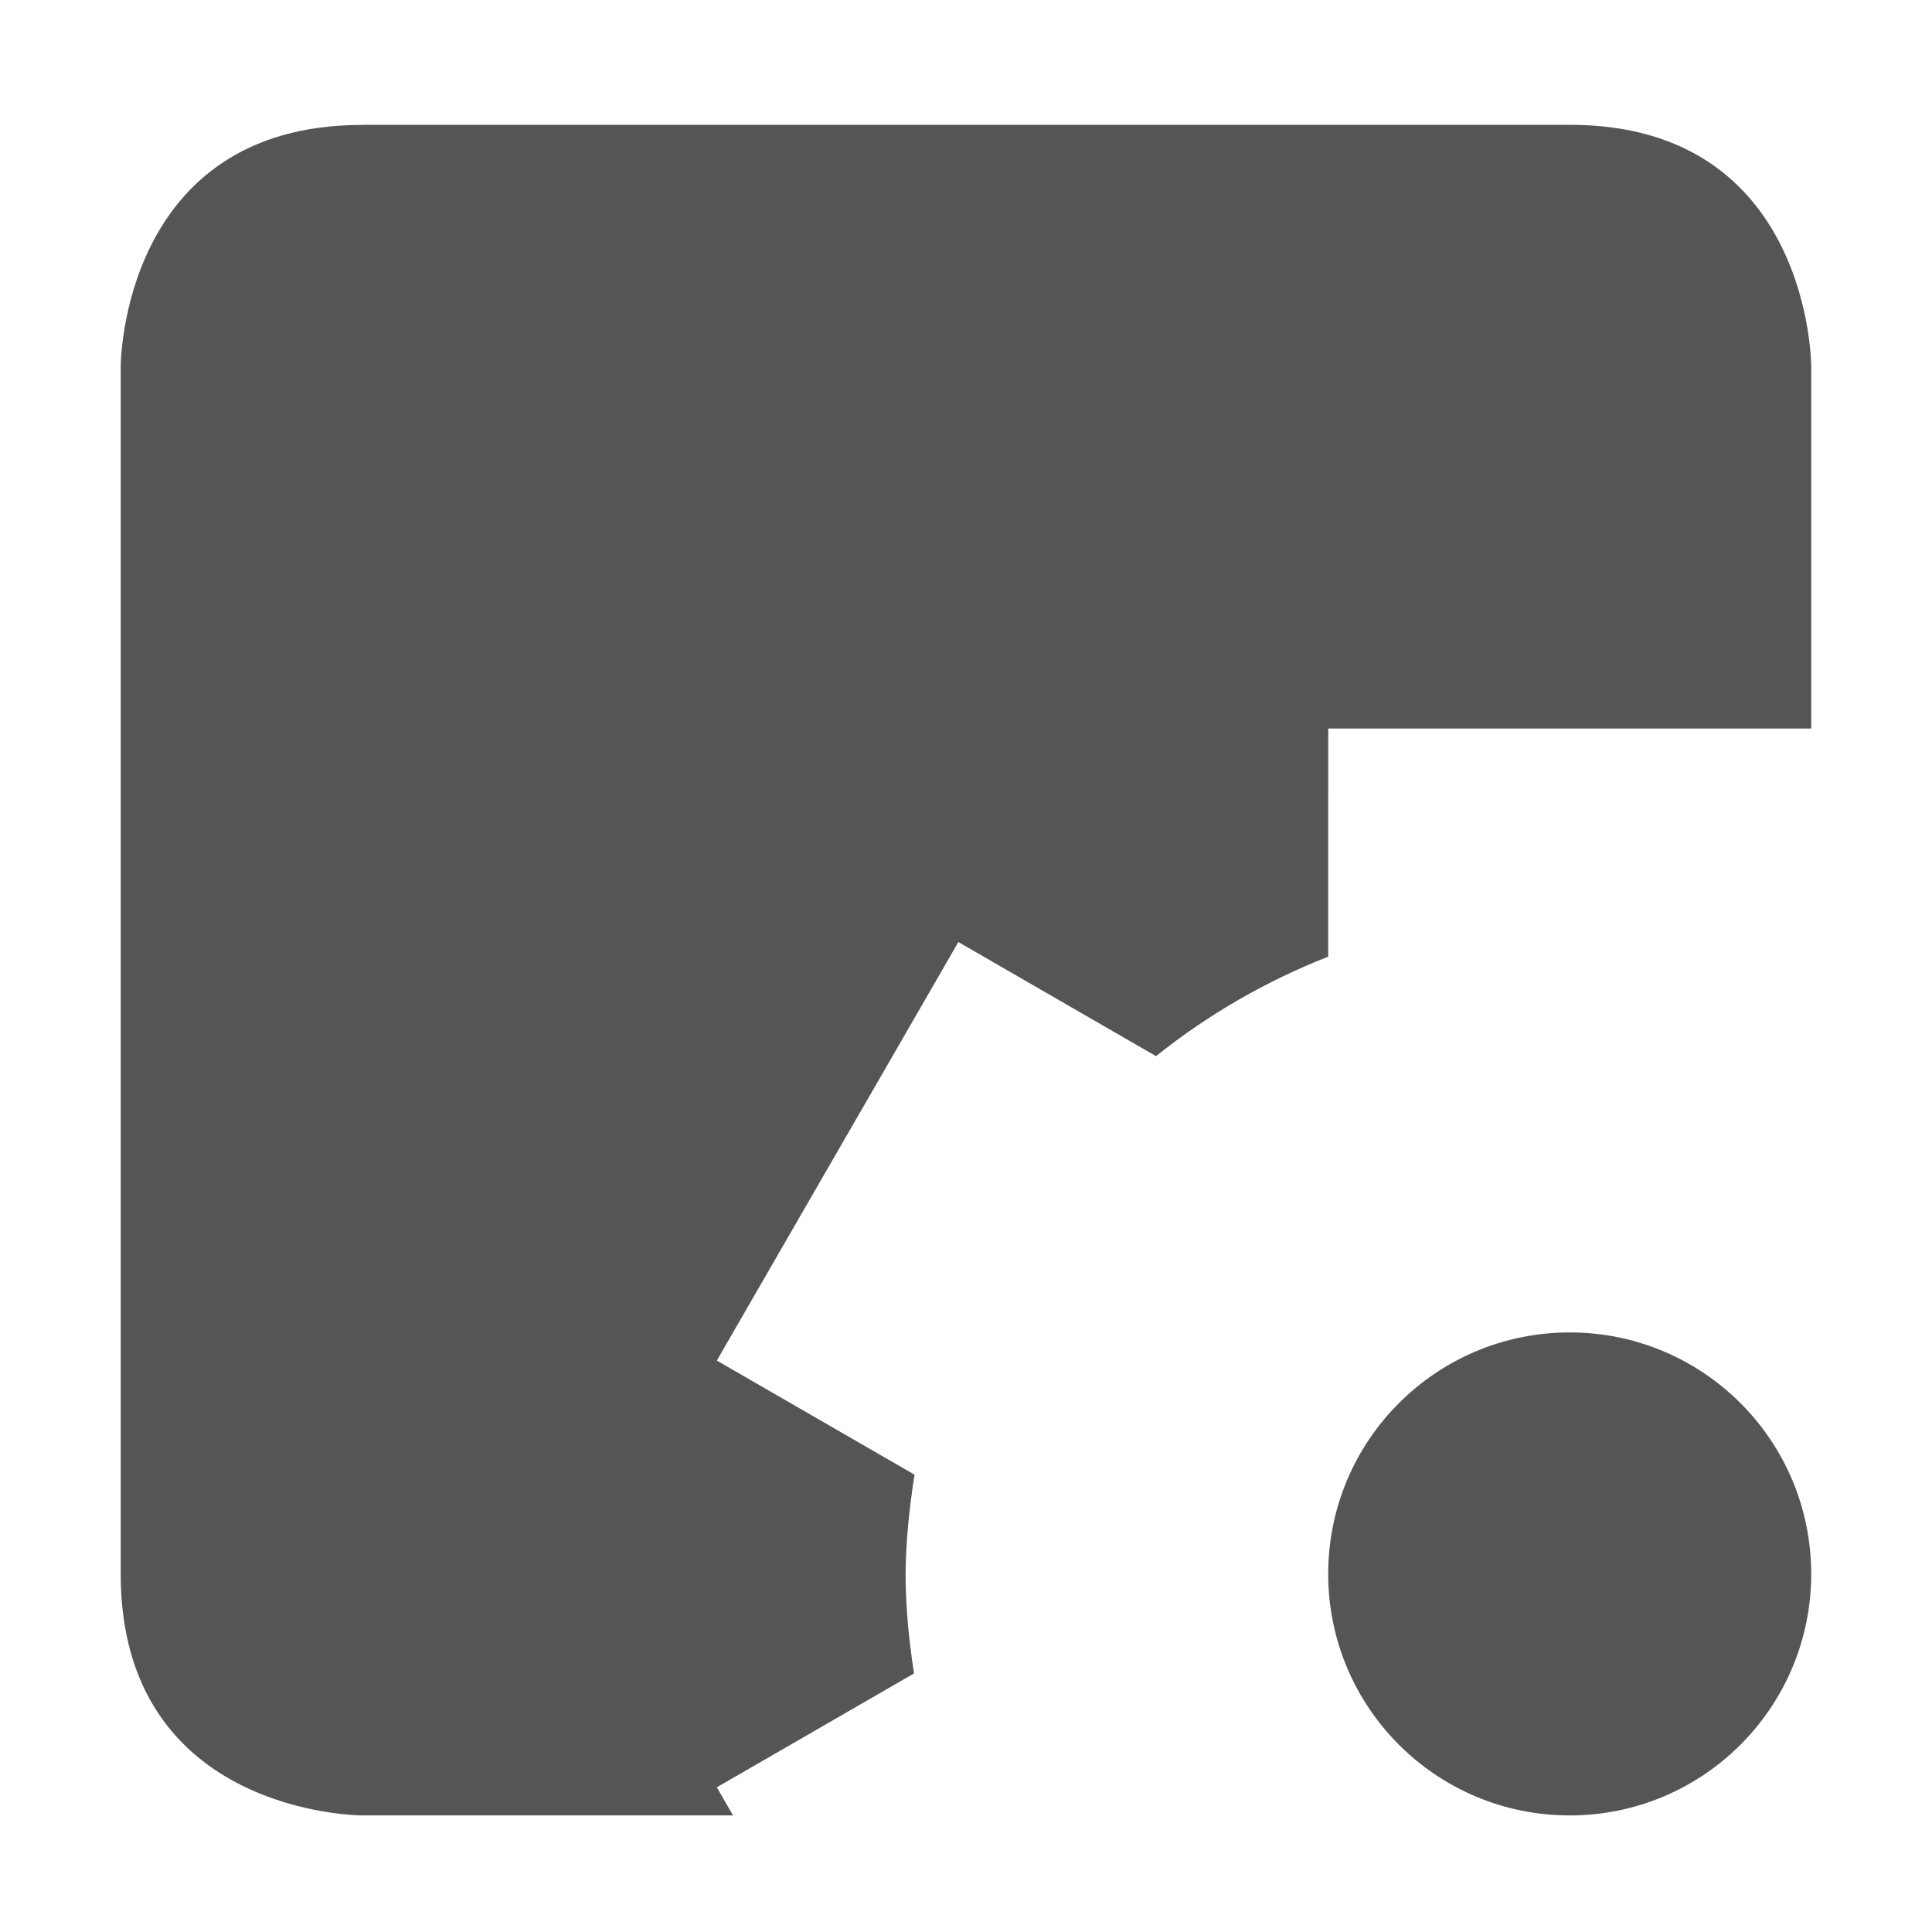
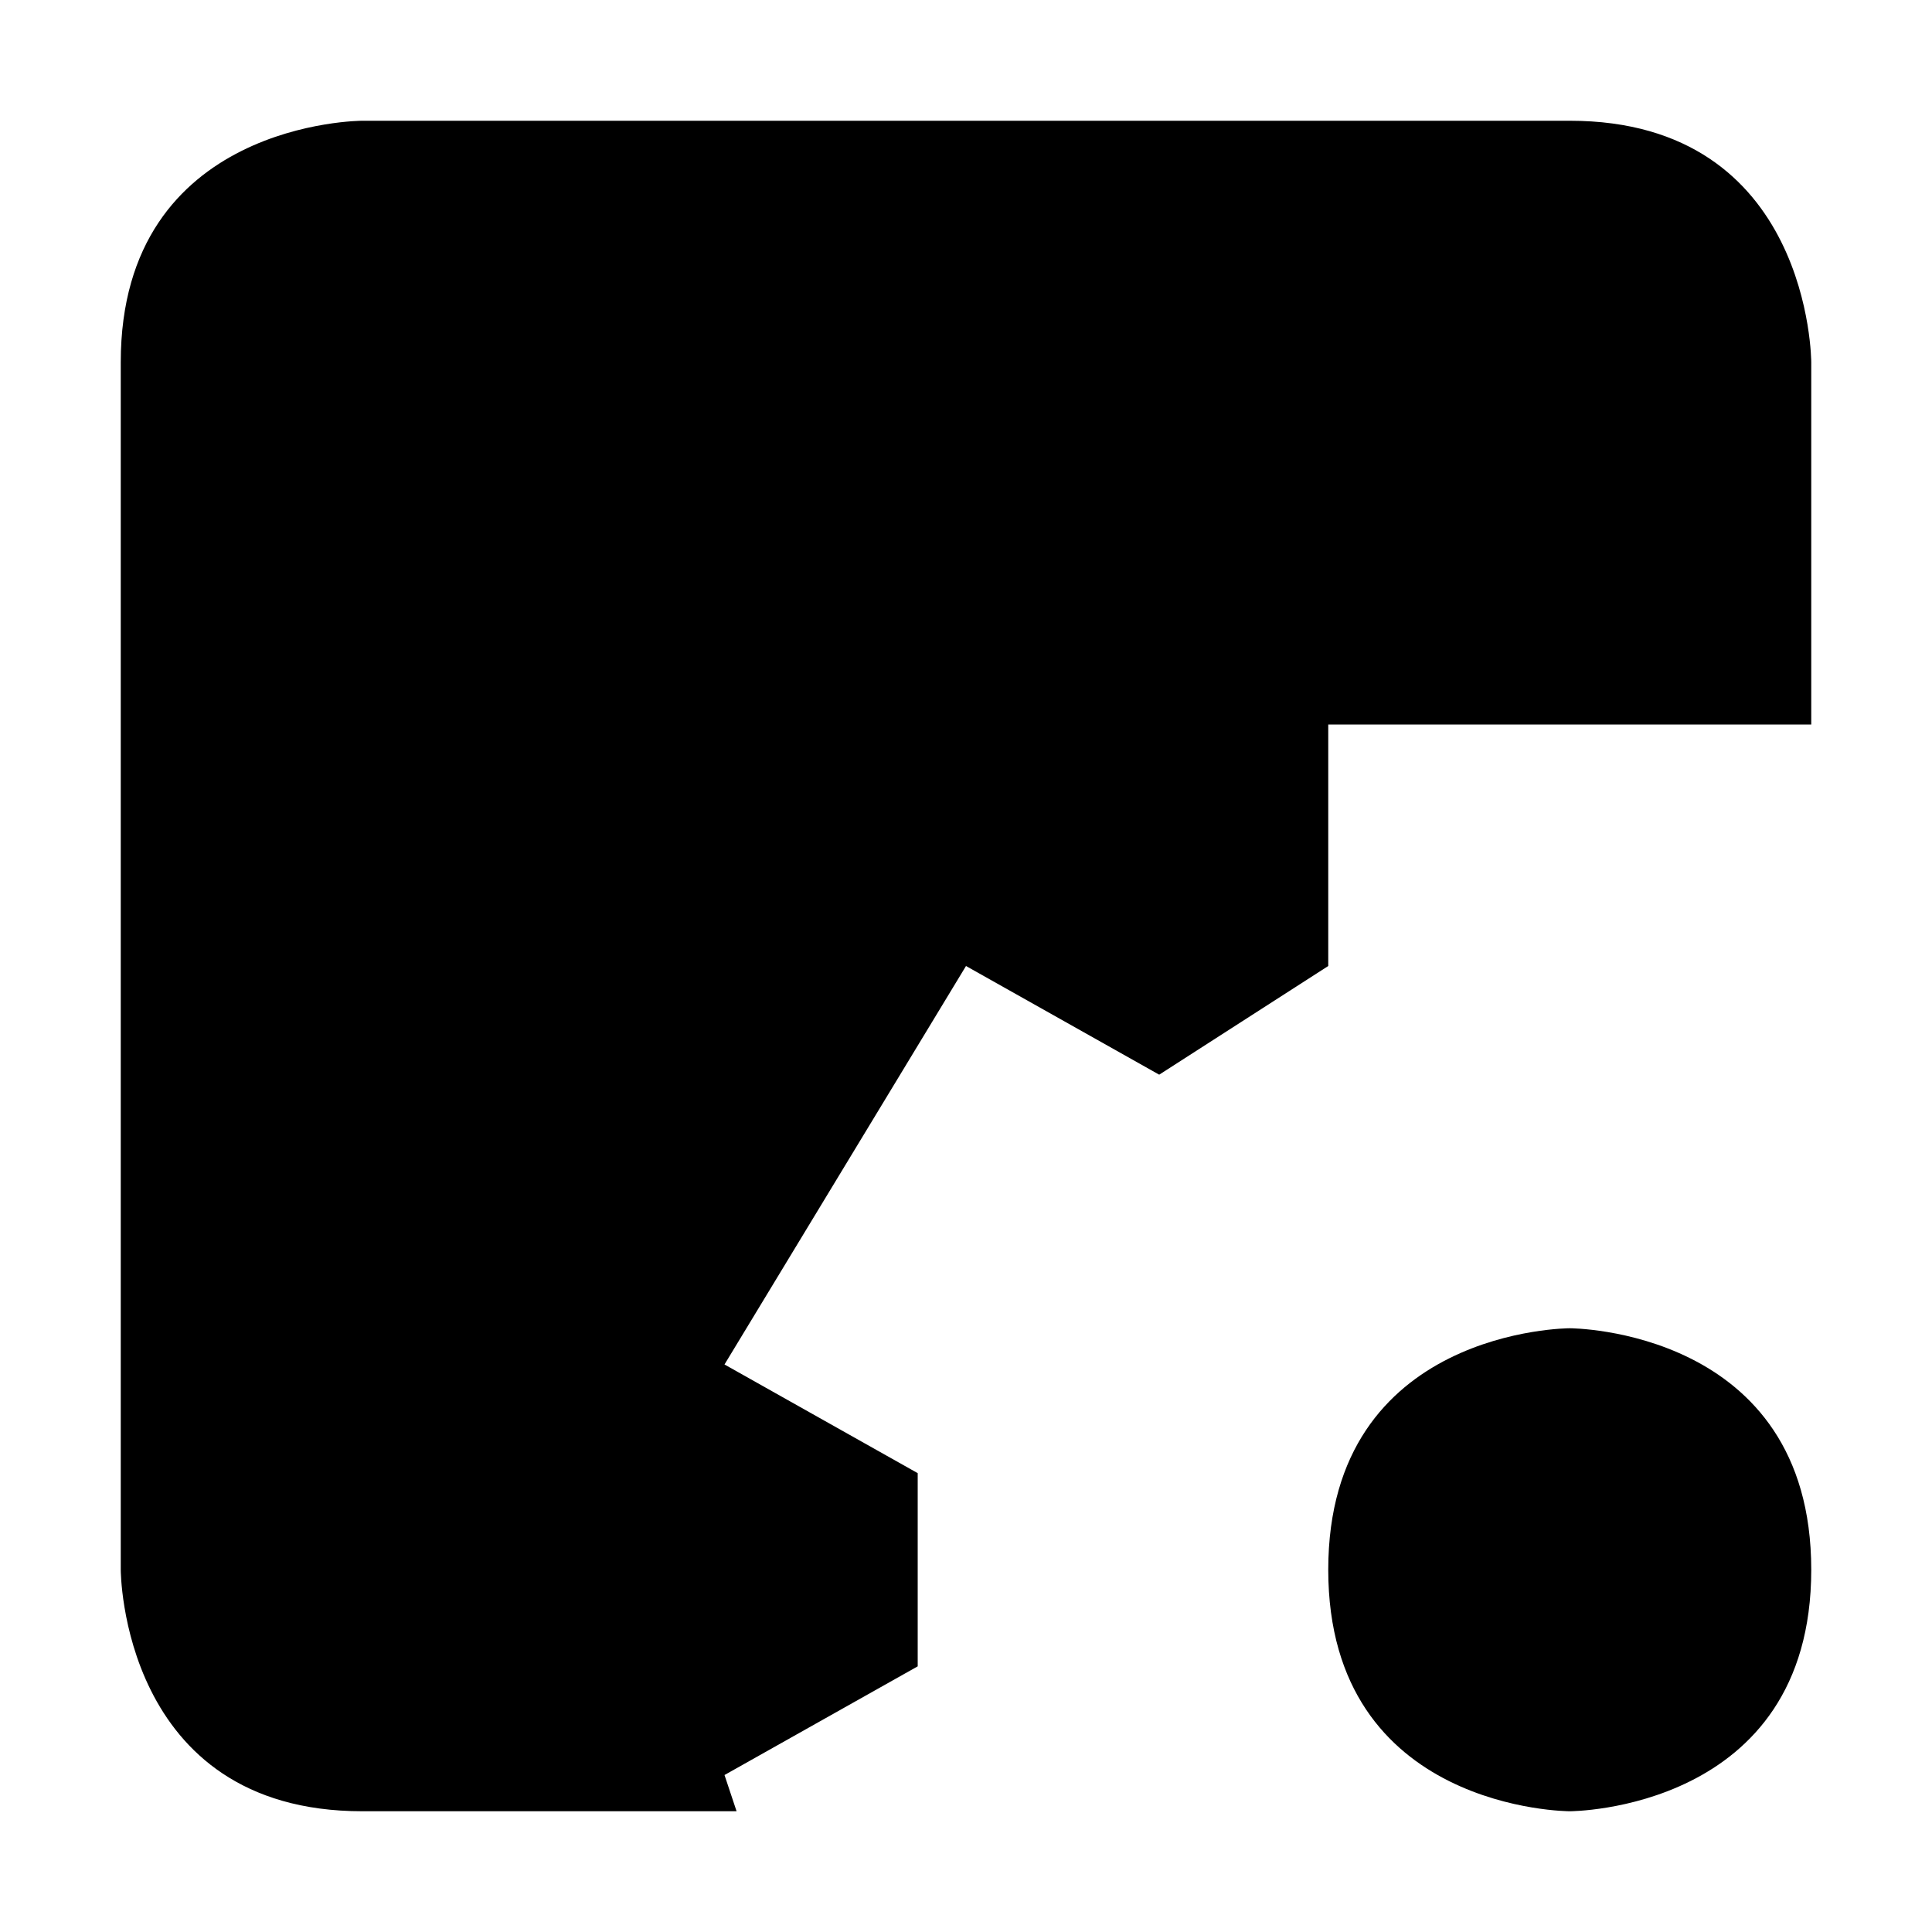
- <svg xmlns="http://www.w3.org/2000/svg" xmlns:ns1="http://www.openswatchbook.org/uri/2009/osb" height="16" id="svg7384" style="enable-background:new" version="1.1" width="16">
-   <defs id="defs7386">
-     <linearGradient id="linearGradient5606" ns1:paint="solid">
-       <stop id="stop5608" offset="0" style="stop-color:#000000;stop-opacity:1;" />
-     </linearGradient>
-     <filter id="filter7554" style="color-interpolation-filters:sRGB">
-       <feBlend id="feBlend7556" in2="BackgroundImage" mode="darken" />
-     </filter>
-   </defs>
-   <g id="layer9" style="display:inline" transform="translate(-805.0004,351.0346)" />
-   <g id="layer10" style="display:inline;filter:url(#filter7554)" transform="translate(-805.0004,351.0346)" />
-   <g id="layer1" style="display:inline" transform="translate(-564.0002,-265.9654)" />
-   <g id="layer14" style="display:inline" transform="translate(-805.0004,351.0346)">
-     <path d="m 808,-350 c -2,0 -2,2 -2,2 l 0,10 c 0,2 2,2 2,2 l 3.072,0 -0.008,-0.012 -0.002,-0.004 -0.125,-0.217 1.633,-0.943 c -0.042,-0.273 -0.07,-0.548 -0.07,-0.824 0.002,-0.276 0.032,-0.55 0.074,-0.822 l -1.637,-0.945 0.125,-0.217 0.875,-1.516 0.875,-1.516 0.125,-0.217 1.637,0.945 c 0.431,-0.345 0.912,-0.622 1.426,-0.824 l 2.4e-4,-1.889 0.25,0 3.5,0 0.25,0 0,-3 c 0,0 0,-2 -2,-2 l -10,0 z m 10,10 c -1.105,0 -2,0.895 -2,2 0,1.105 0.895,2 2,2 1.105,0 2,-0.895 2,-2 0,-1.105 -0.895,-2 -2,-2 z" id="path8496" style="fill:#555555;fill-opacity:1;stroke:none" />
-   </g>
-   <g id="layer15" style="display:inline" transform="translate(-805.0004,351.0346)" />
-   <g id="g71291" style="display:inline" transform="translate(-805.0004,351.0346)" />
-   <g id="layer2" style="display:inline" transform="translate(-564.0002,-115.9655)" />
-   <g id="g6058" style="display:inline" transform="translate(-564.0002,-115.9655)" />
-   <g id="layer12" style="display:inline" transform="translate(-805.0004,351.0346)" />
+ <svg xmlns="http://www.w3.org/2000/svg" height="16" width="16">
+   <path d="m3 1s-2 0-2 2v10s0 2 2 2h3.1l-.1-.3 1.6-.9v-1.6l-1.6-.9 2-3.3 1.6.9 1.4-.9v-2h4v-3s0-2-2-2zm10 10s-2 0-2 2 2 2 2 2 2 0 2-2-2-2-2-2z" />
</svg>
